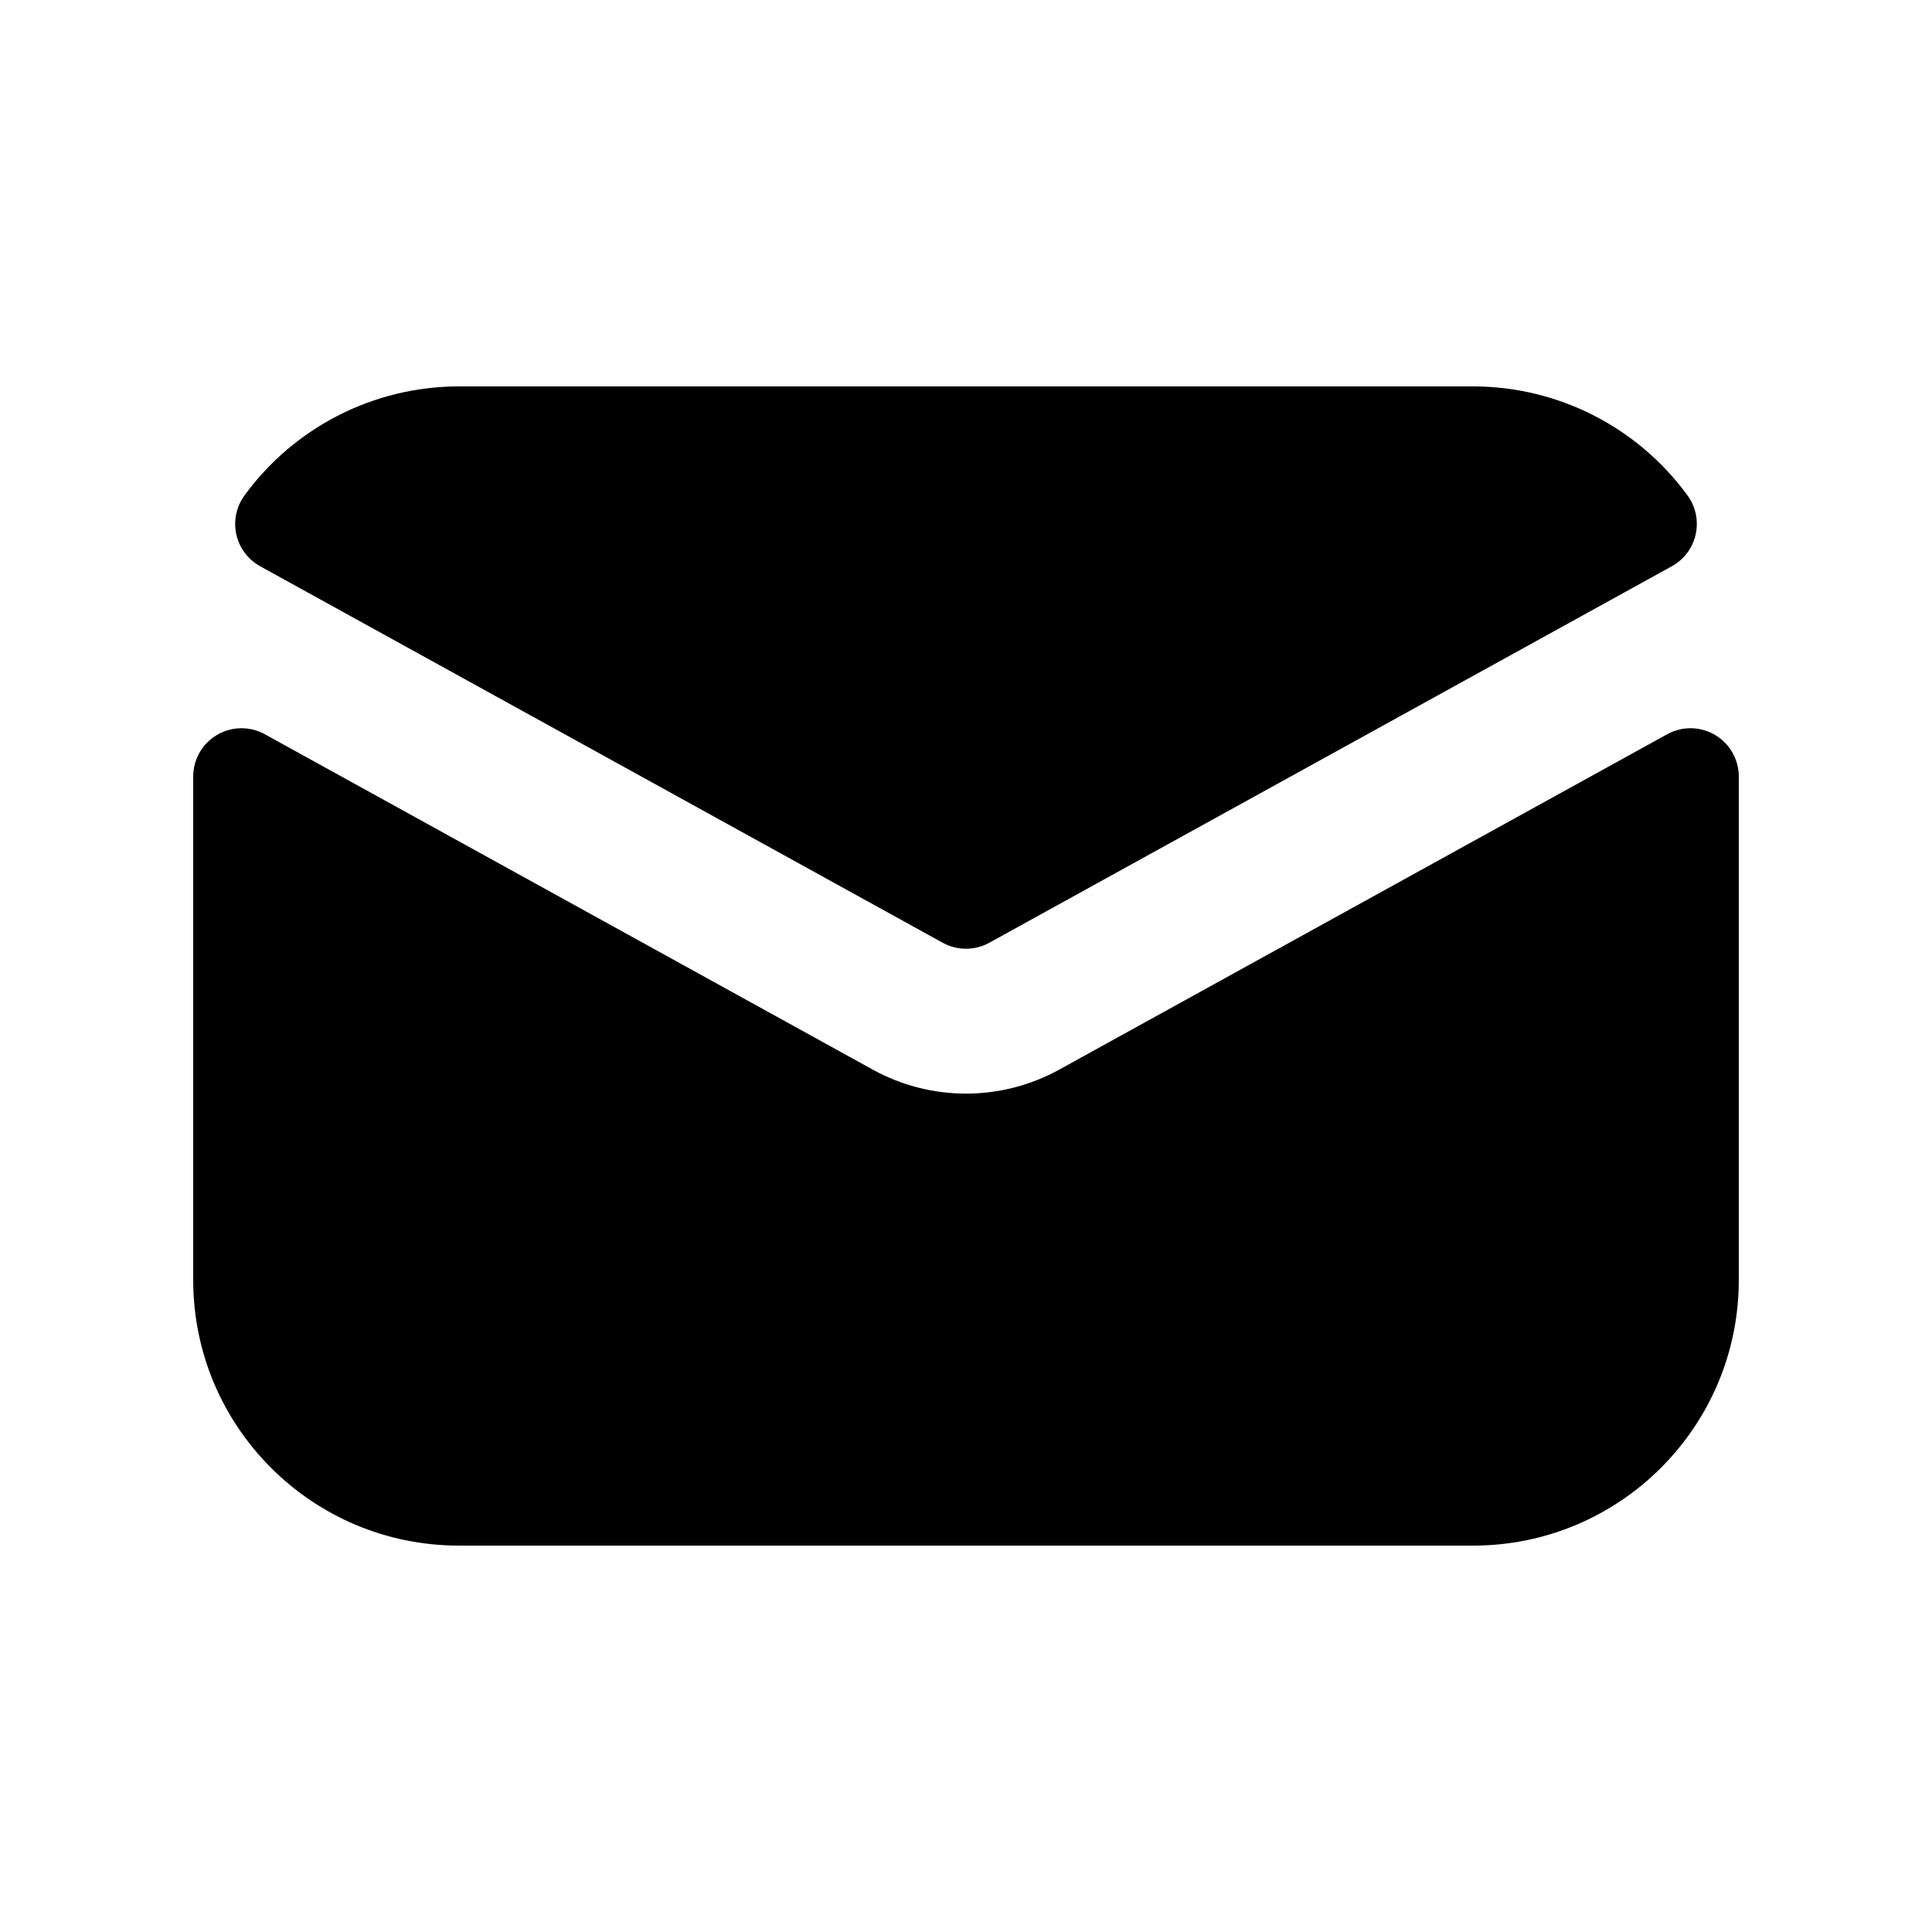
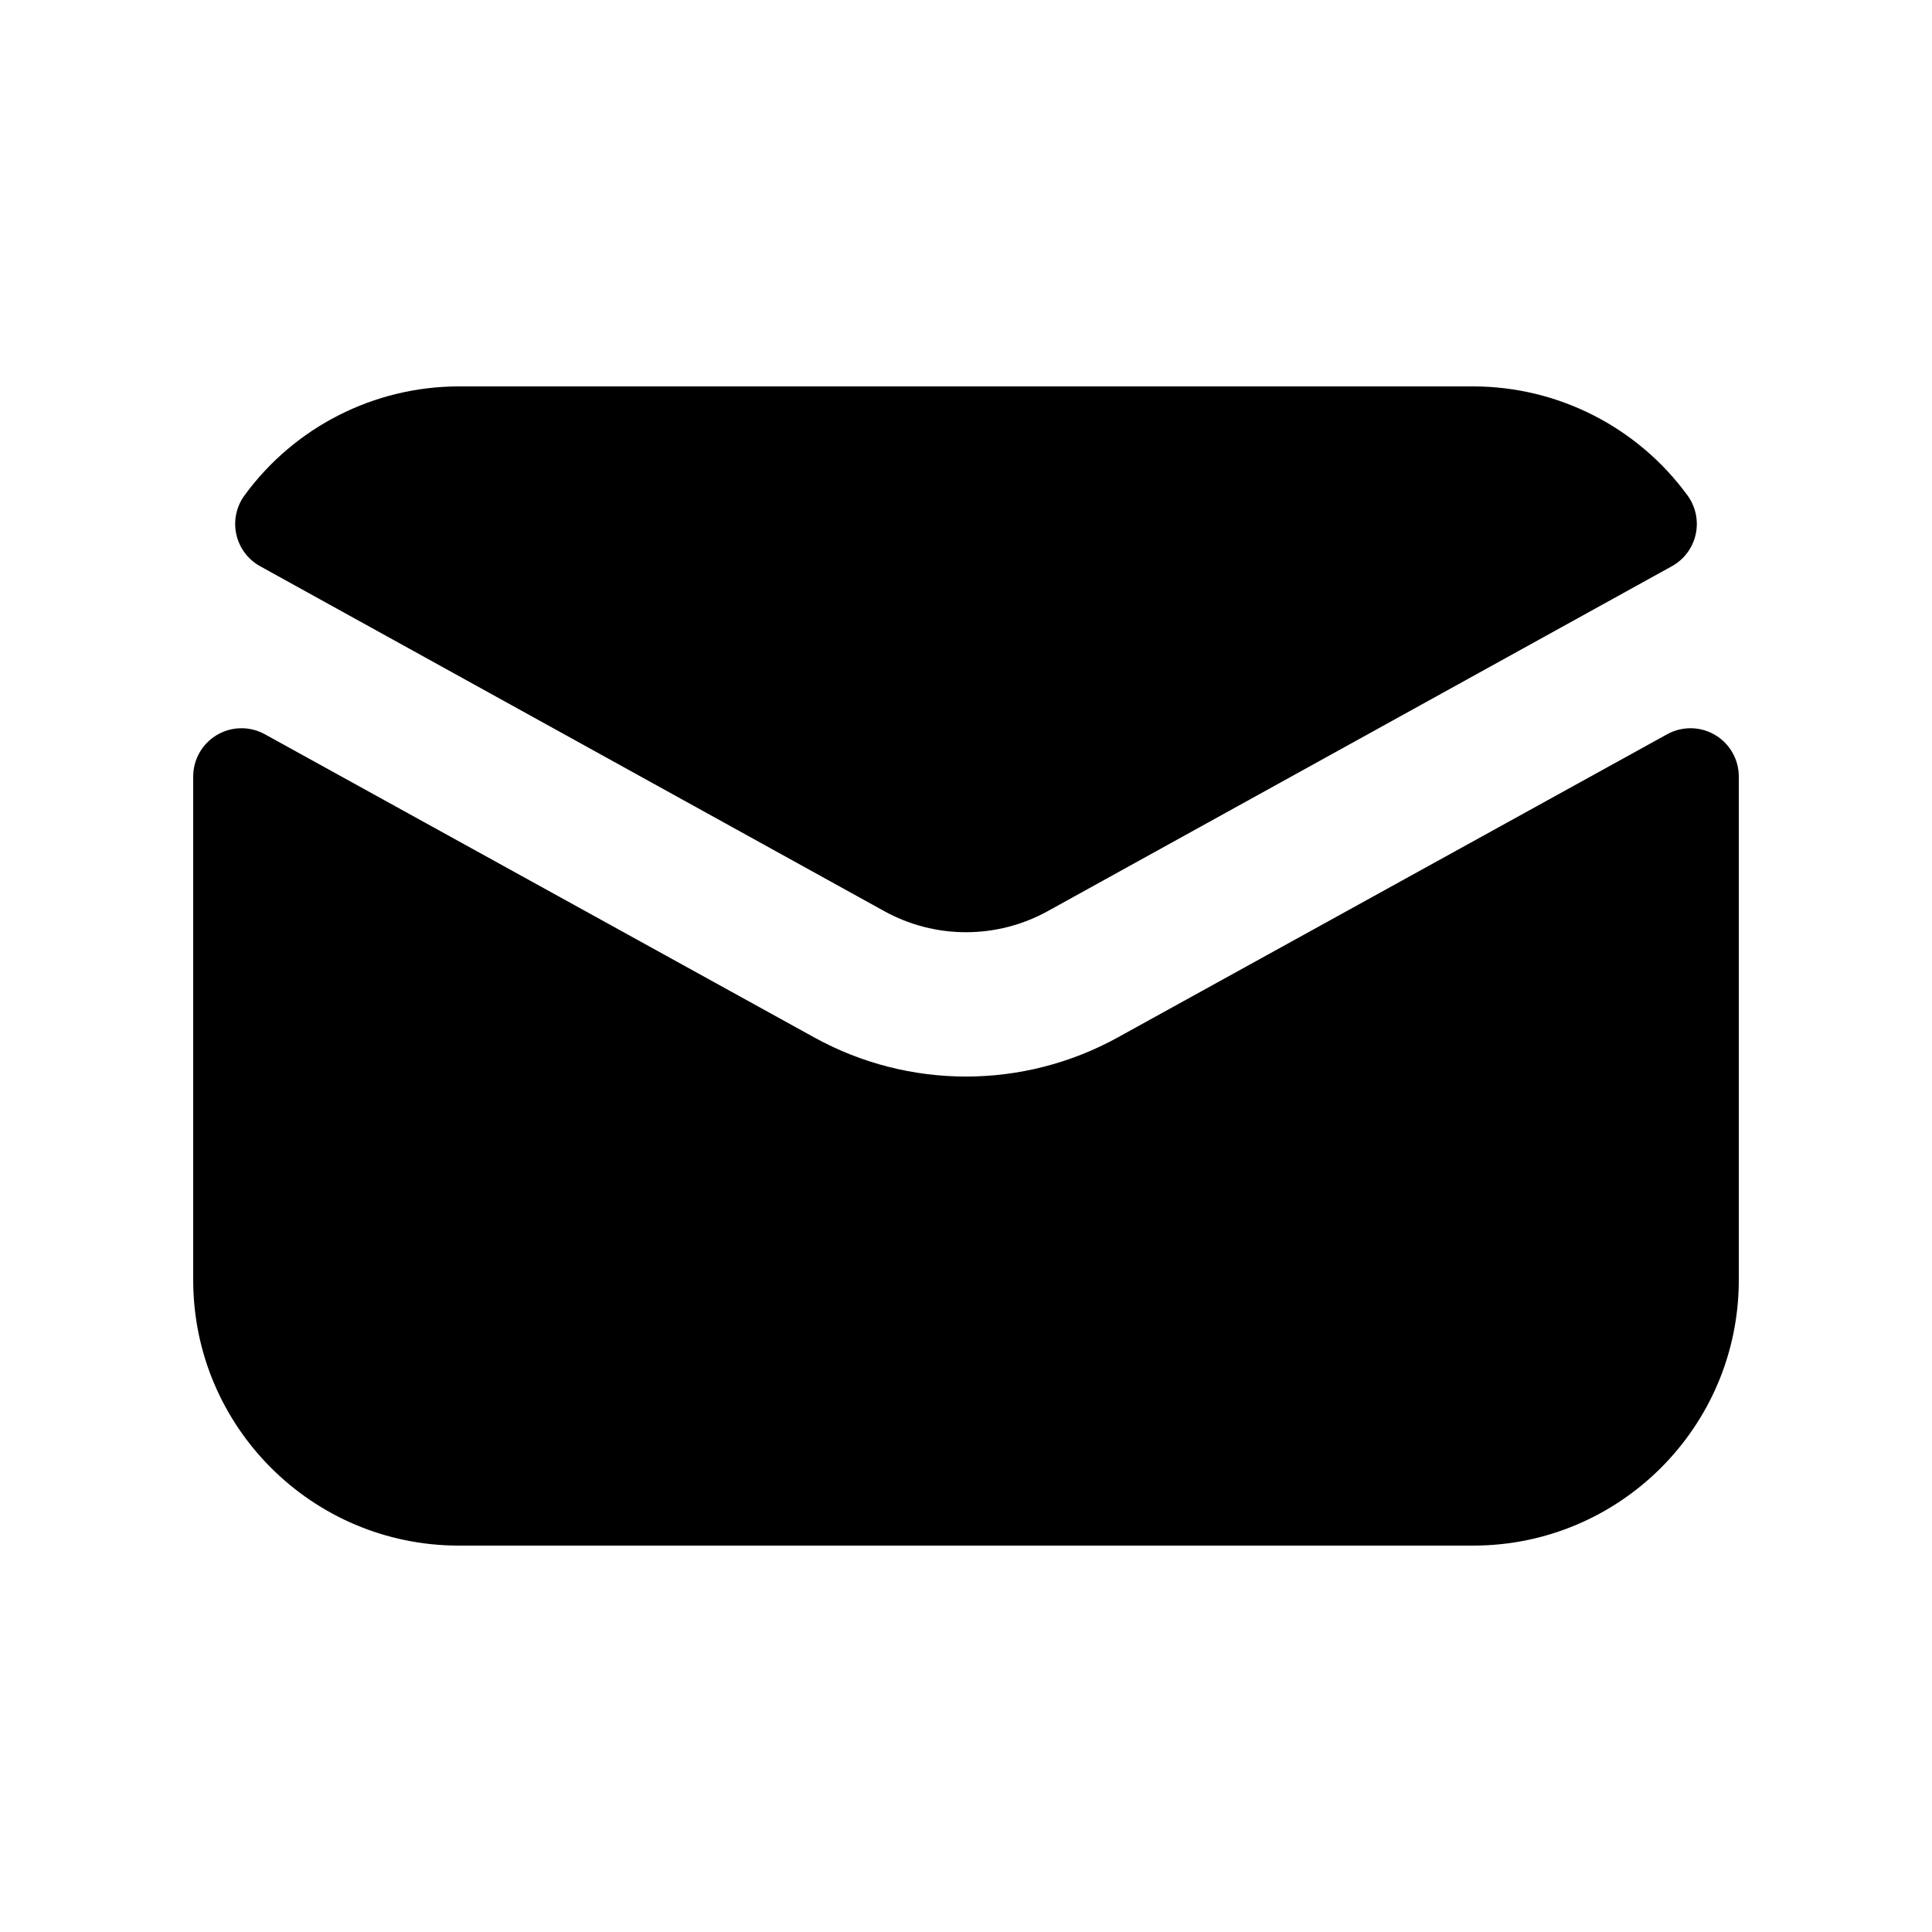
<svg xmlns="http://www.w3.org/2000/svg" viewBox="0 0 20 20" fill="none" stroke="currentColor" stroke-width="1.5" stroke-linecap="round" stroke-linejoin="round">
-   <path fill="currentColor" fill-rule="evenodd" stroke="none" d="M2.53 5.13A2.75 2.75 0 0 1 4.75 4L15.25 4A2.75 2.75 0 0 1 17.47 5.13A0.5 0.5 0 0 1 17.31 5.86L10.24 9.76A0.5 0.5 0 0 1 9.76 9.76L2.69 5.86A0.5 0.5 0 0 1 2.53 5.13Z" />
-   <path fill="currentColor" fill-rule="evenodd" stroke="none" d="M18 8.04L18 13.25A2.75 2.75 0 0 1 15.25 16L4.75 16A2.75 2.75 0 0 1 2 13.25L2 8.04A0.5 0.5 0 0 1 2.74 7.6L9.03 11.07A2 2 0 0 0 10.97 11.07L17.26 7.6A0.5 0.5 0 0 1 18 8.04Z" />
+   <path fill="currentColor" fill-rule="evenodd" stroke="none" d="M2.53 5.13A2.75 2.75 0 0 1 4.75 4L15.25 4A2.75 2.75 0 0 1 17.47 5.13A0.5 0.5 0 0 1 17.31 5.86L10.85 9.43A1.75 1.75 0 0 1 9.15 9.43L2.69 5.86A0.5 0.5 0 0 1 2.53 5.13Z" />
+   <path fill="currentColor" fill-rule="evenodd" stroke="none" d="M18 8.04L18 13.25A2.75 2.75 0 0 1 15.25 16L4.75 16A2.75 2.75 0 0 1 2 13.25L2 8.04A0.5 0.5 0 0 1 2.74 7.6L8.43 10.74A3.25 3.25 0 0 0 11.57 10.74L17.26 7.6A0.5 0.5 0 0 1 18 8.04Z" />
</svg>
